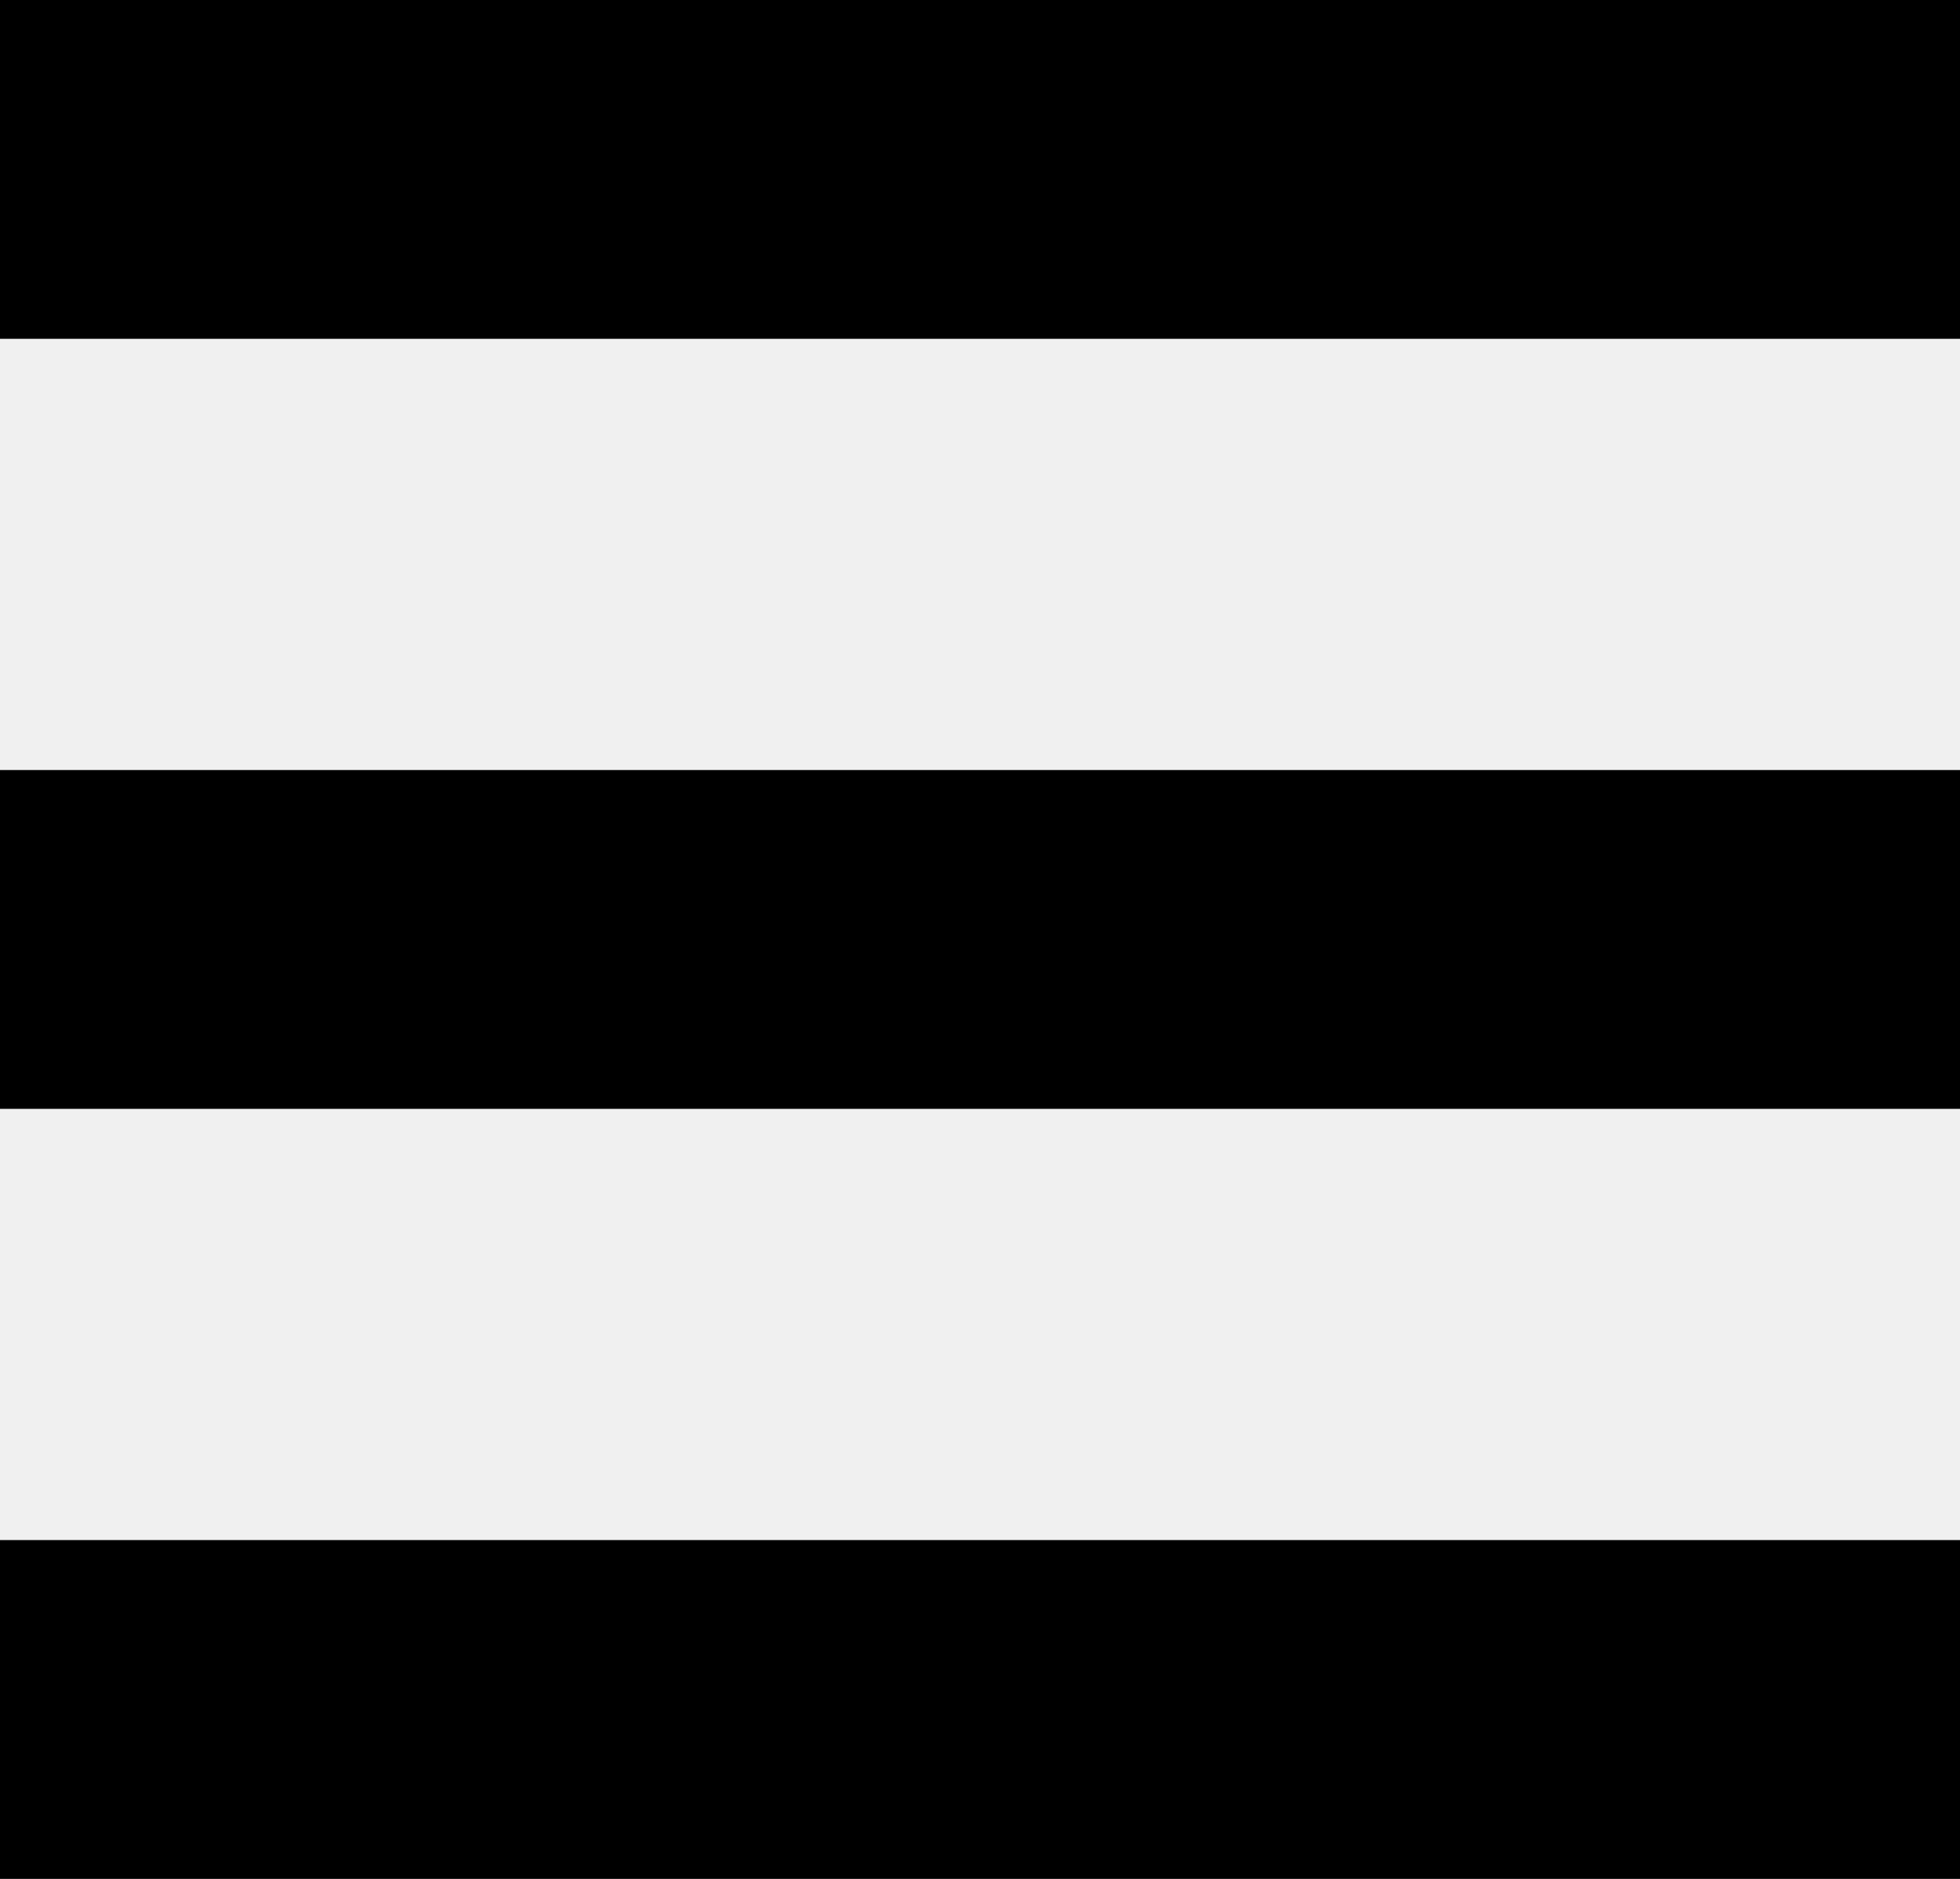
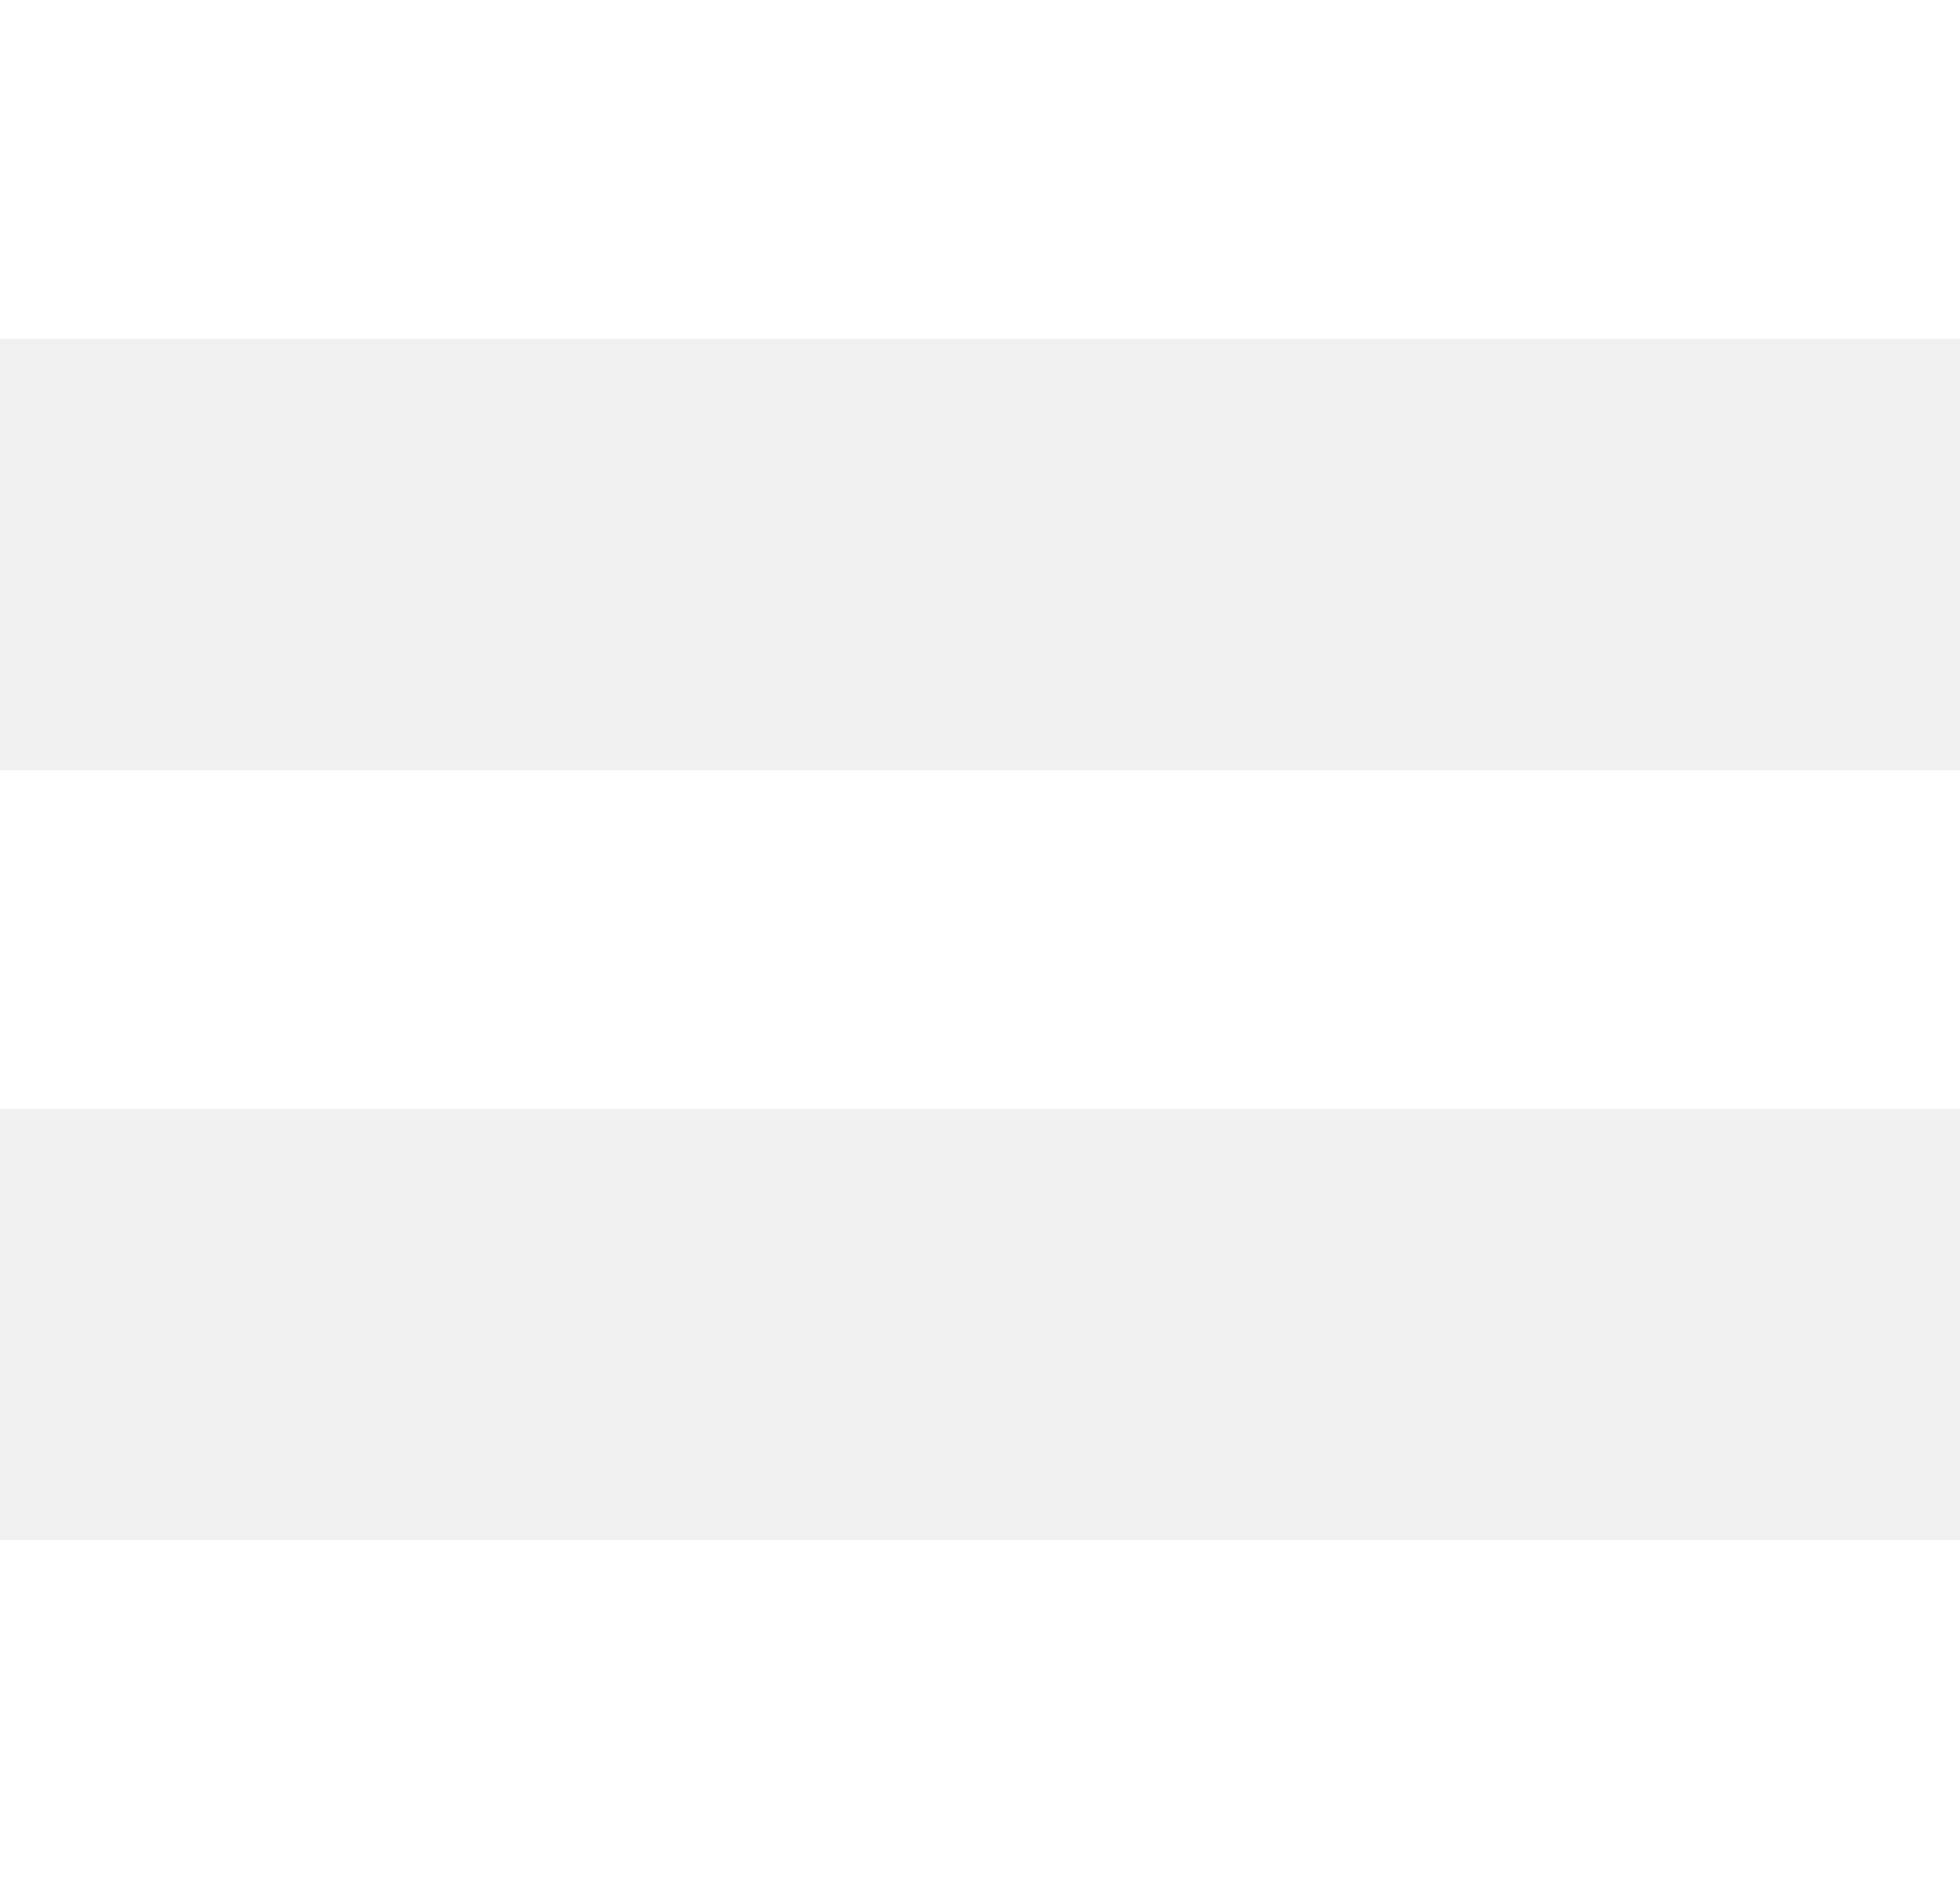
- <svg xmlns="http://www.w3.org/2000/svg" version="1.0" id="Layer_1" x="0px" y="0px" width="22.928px" height="21.982px" viewBox="0 0 22.928 21.982" enable-background="new 0 0 22.928 21.982" xml:space="preserve">
+ <svg xmlns="http://www.w3.org/2000/svg" version="1.0" id="Layer_1" x="0px" y="0px" width="22.928px" height="21.982px" fill="#ffffff" viewBox="0 0 22.928 21.982" enable-background="new 0 0 22.928 21.982" xml:space="preserve">
  <g>
    <rect width="22.928" height="3.964" />
    <rect y="9.009" width="22.928" height="3.964" />
    <rect y="18.018" width="22.928" height="3.964" />
  </g>
</svg>
